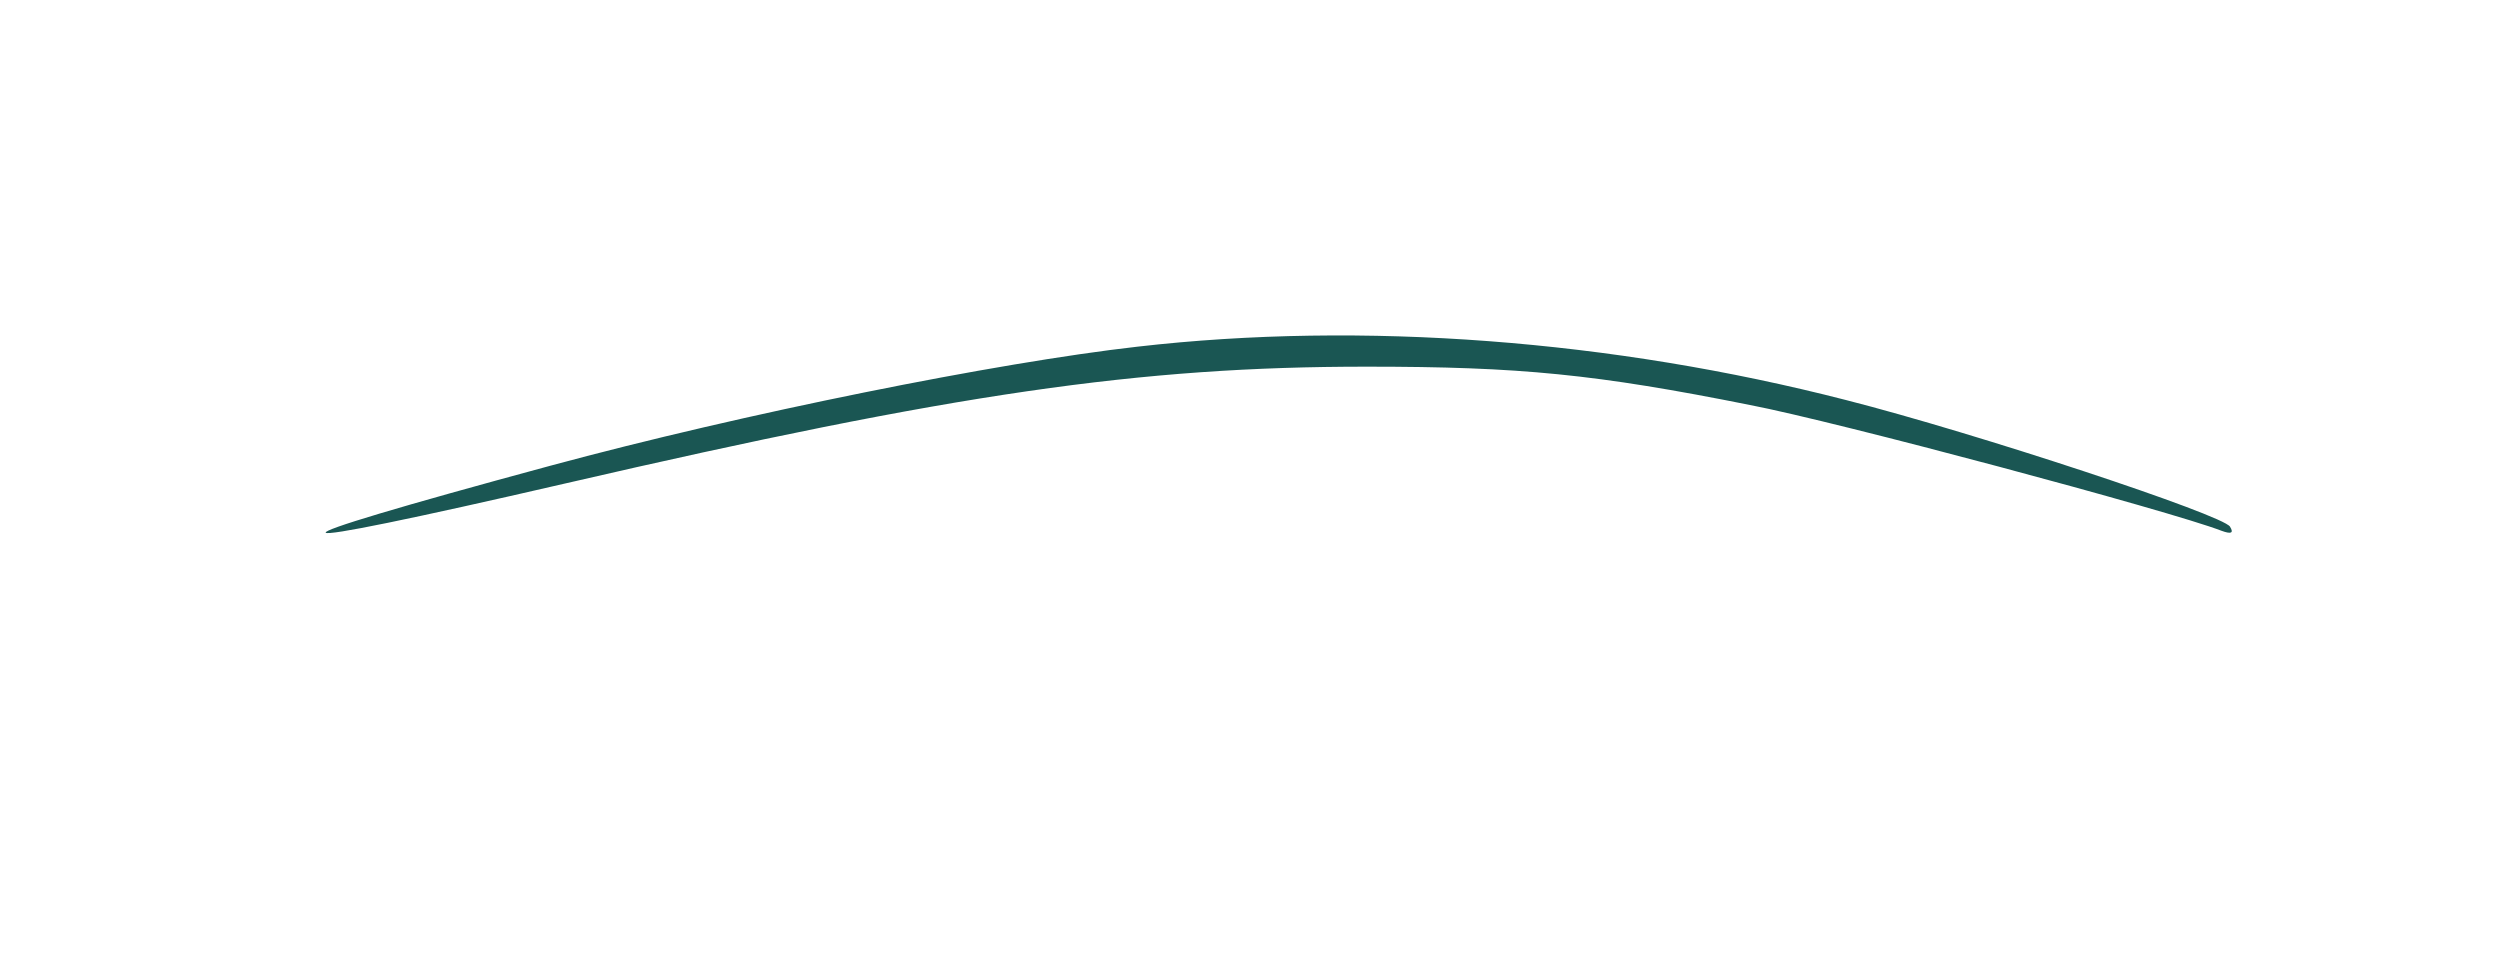
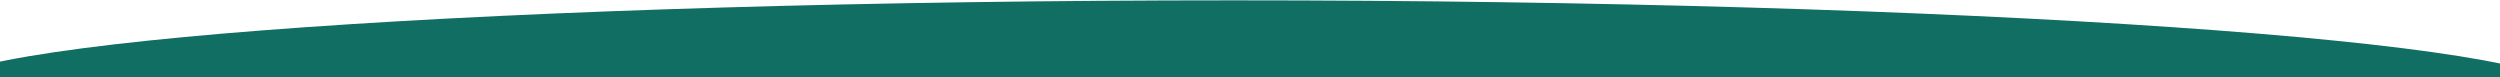
- <svg xmlns="http://www.w3.org/2000/svg" version="1.0" width="300pt" height="116pt" viewBox="0 0 300 116" preserveAspectRatio="xMidYMid meet">
-   <g transform="translate(0,116) scale(0.1,-0.1)" fill="#1a5653" stroke="none">
-     <path d="M1365 744 c-168 -19 -472 -80 -705 -143 -366 -99 -358 -108 19 -21 467 108 689 140 961 140 184 0 275 -9 460 -46 104 -20 504 -127 566 -151 11 -4 15 -3 10 5 -8 14 -304 112 -461 152 -280 72 -580 95 -850 64z" fill="#1a5653" />
-   </g>
+ <svg xmlns="http://www.w3.org/2000/svg" width="1280" height="39" viewBox="0 0 1280 39" fill="none">
+   <ellipse cx="675" cy="47.5" rx="675" ry="47.5" transform="matrix(1 0 0.175239 0.984526 -43 0.175781)" fill="#106e63" />
</svg>
